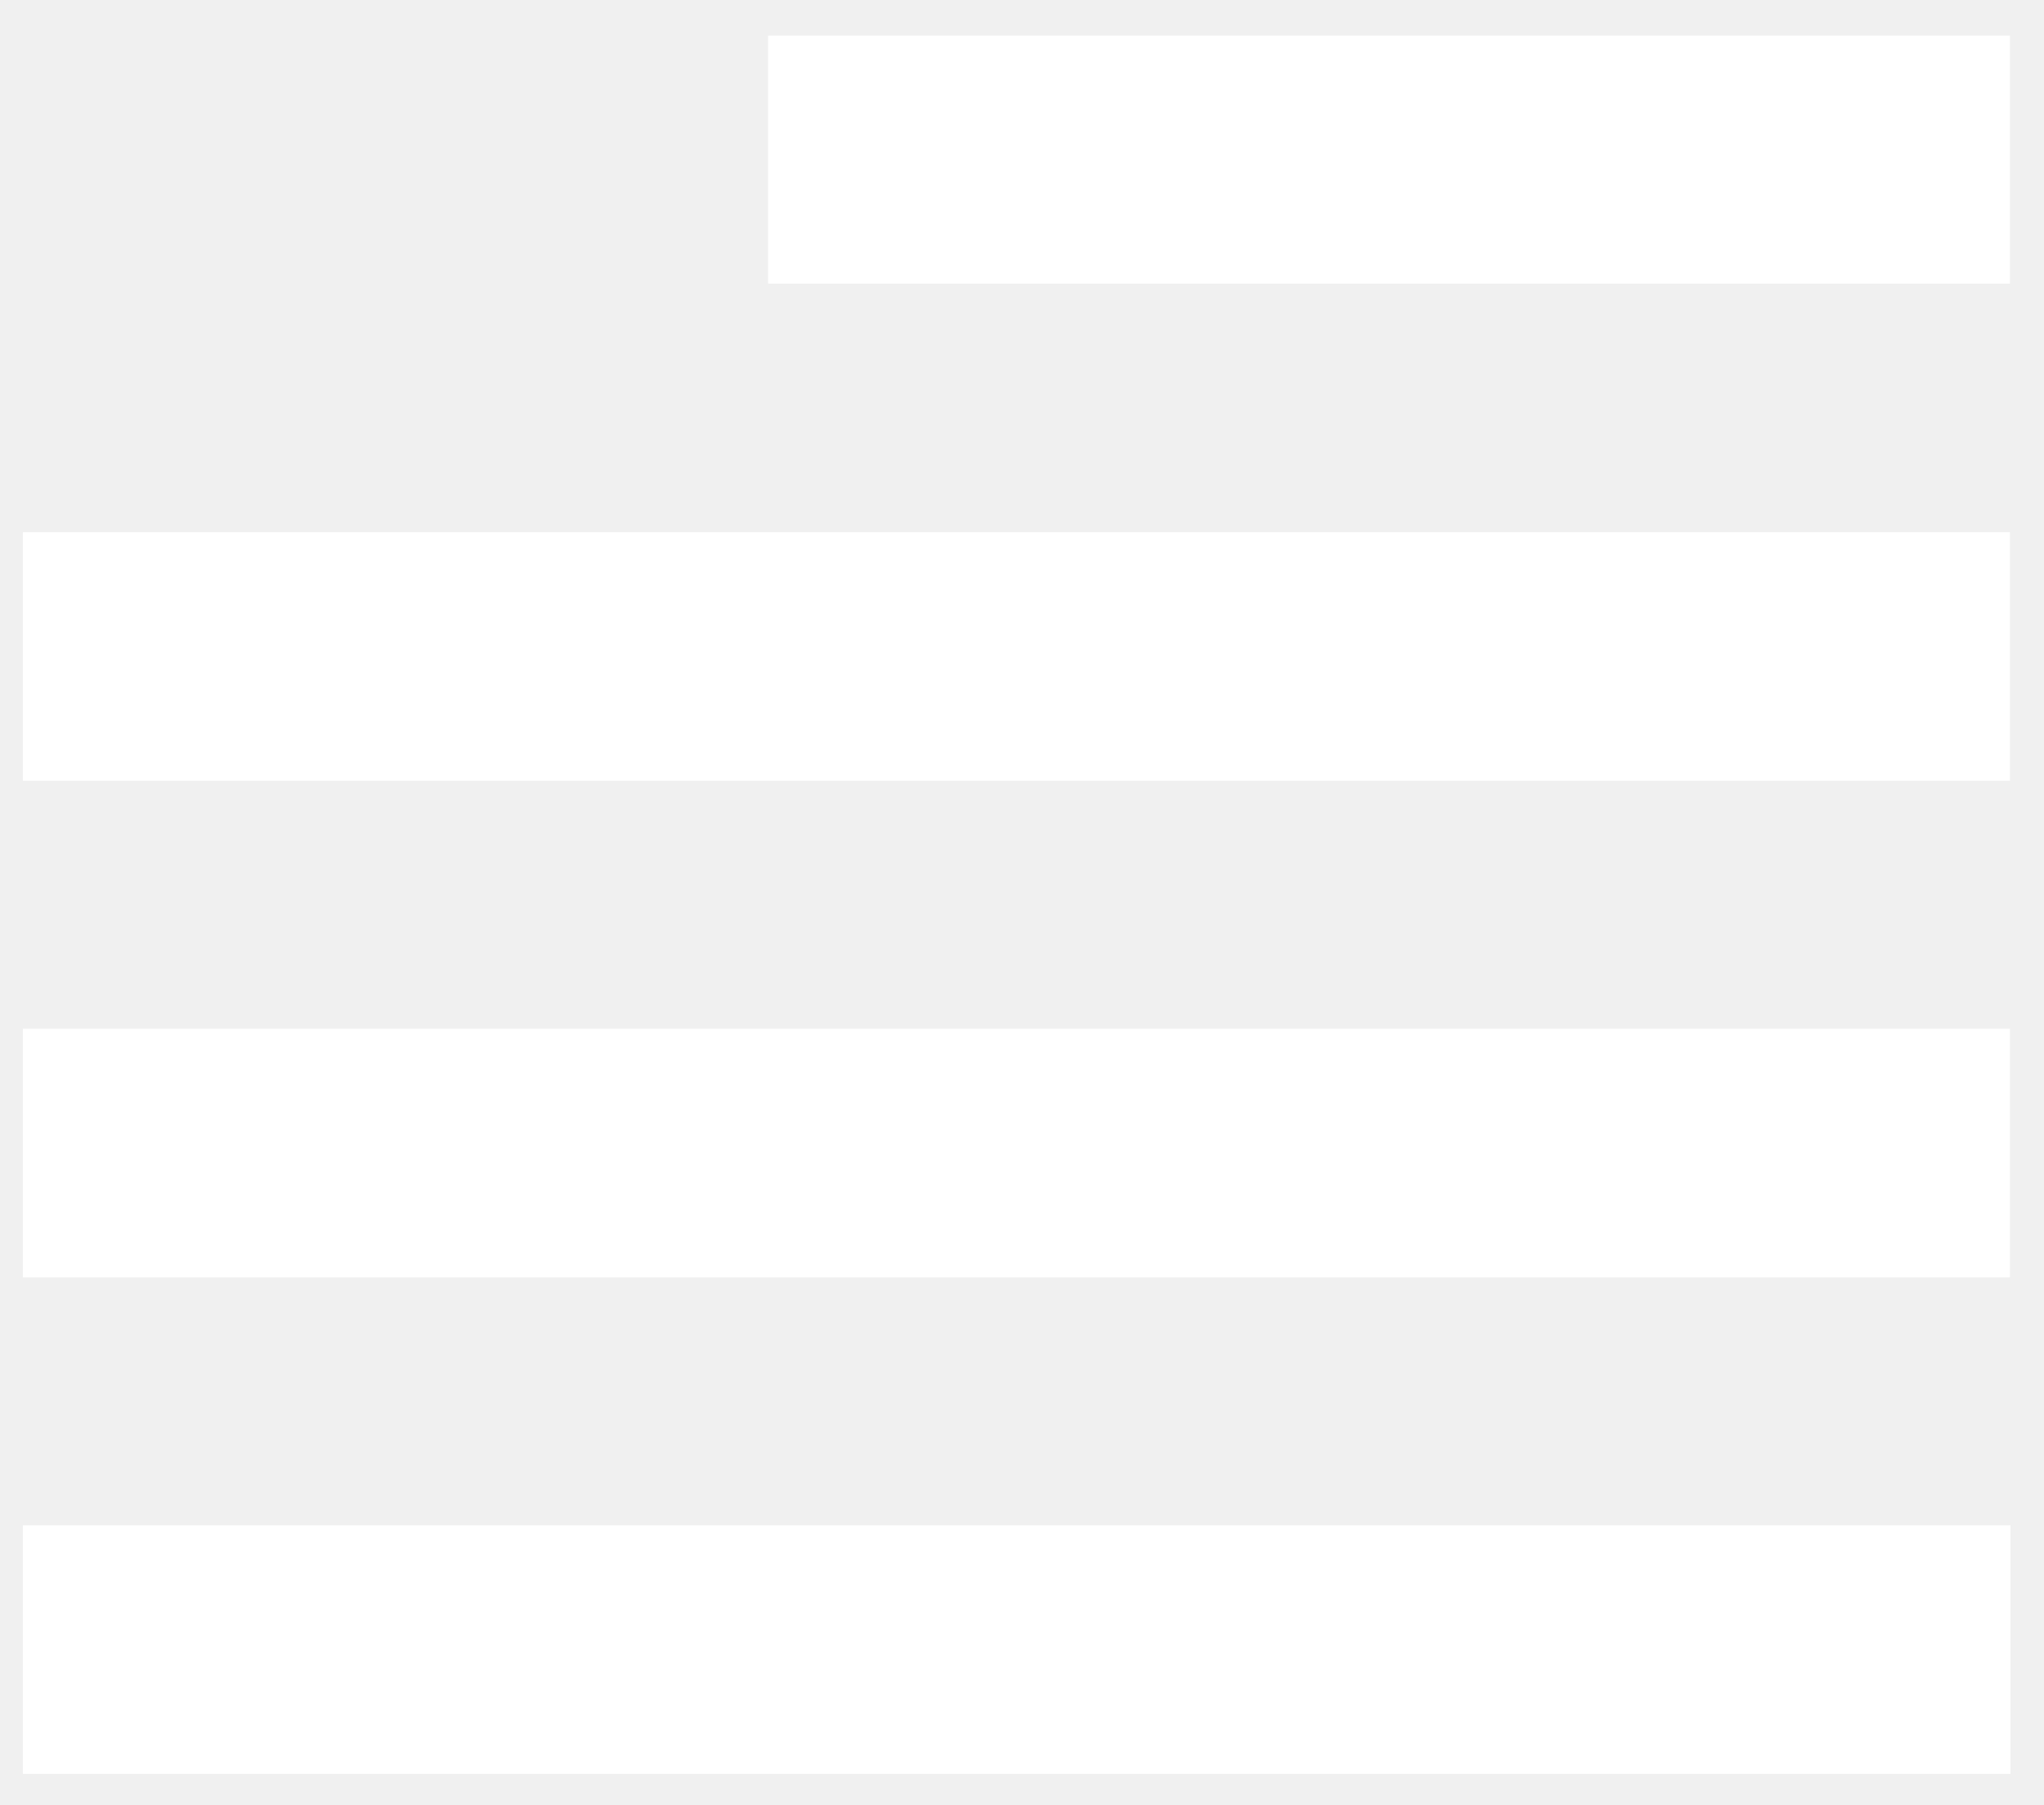
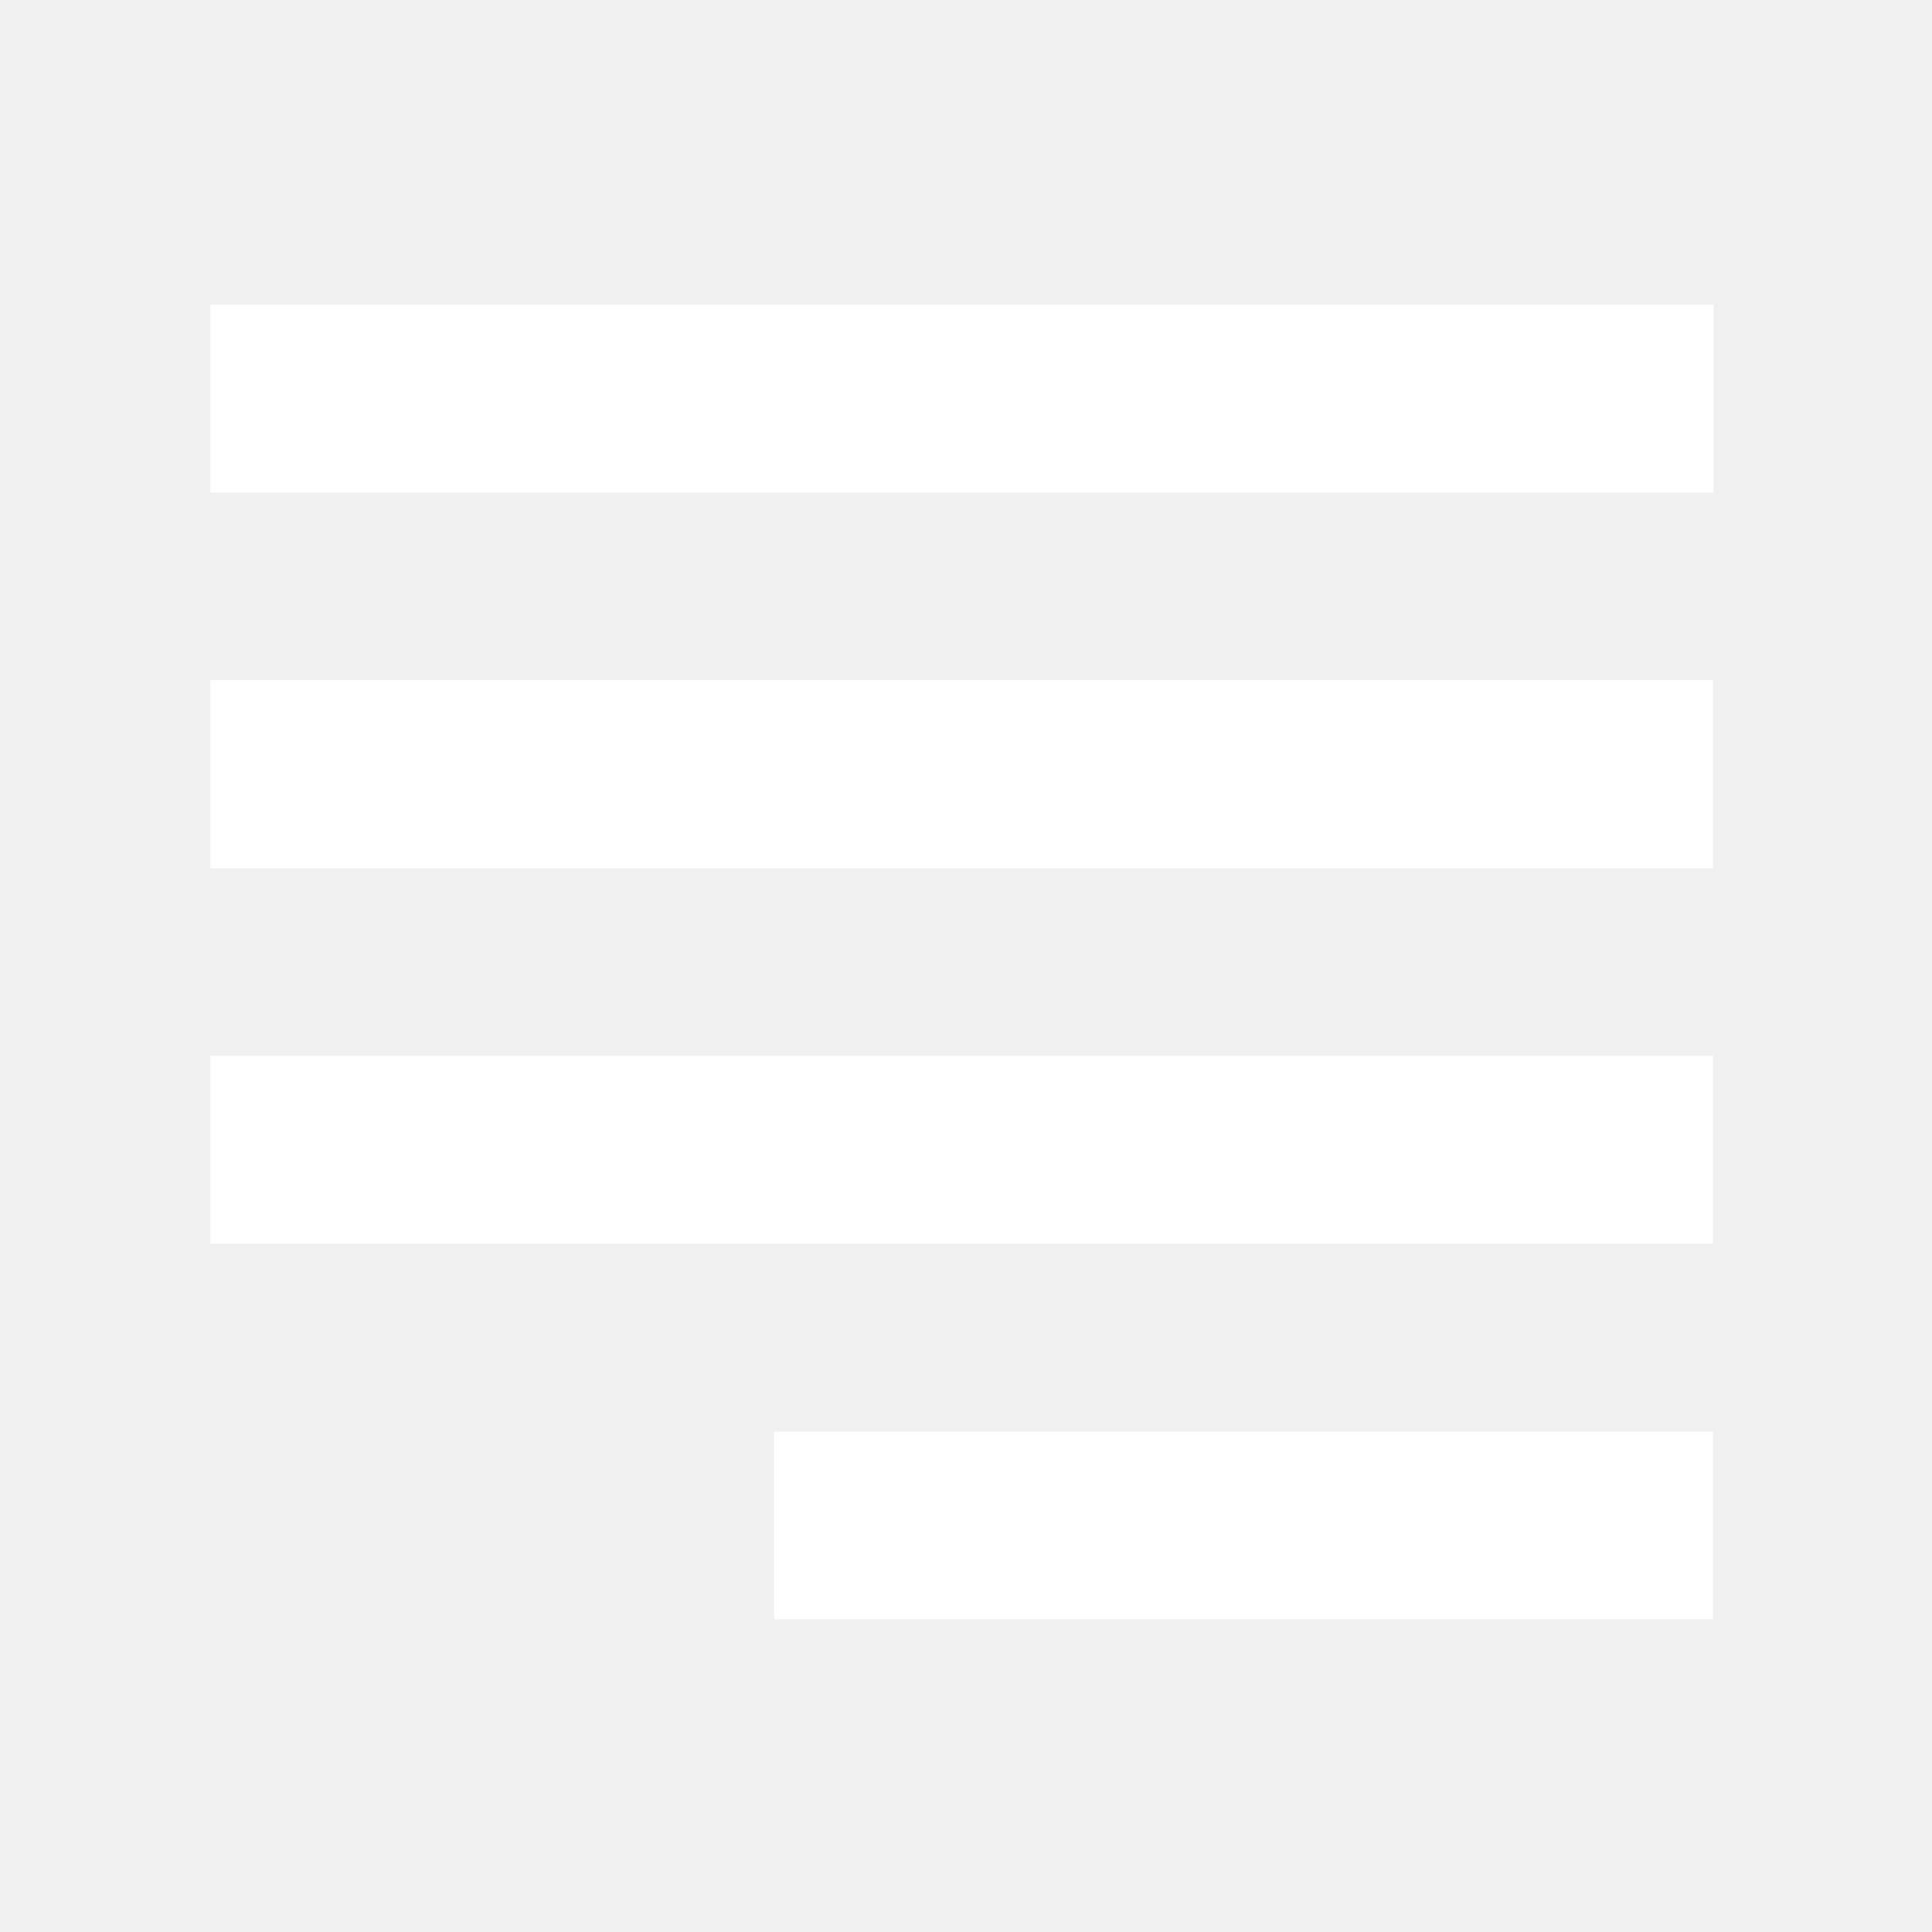
- <svg xmlns="http://www.w3.org/2000/svg" version="1.1" id="Layer_1" x="0px" y="0px" viewBox="0 0 384 339" enable-background="new 0 0 384 339" xml:space="preserve">
-   <path fill="#FFFFFF" d="M144.3,53.3h233.3V6.7H144.3V53.3z M4.3,240h373.3v-46.7H4.3V240z M377.7,100H4.3v46.7h373.3V100z   M377.7,333.3v-46.7H4.3v46.7H377.7z" />
-   <path fill="none" d="M-255,257h560v560h-560V257z" />
+ <svg xmlns="http://www.w3.org/2000/svg" version="1.1" id="Layer_1" x="0px" y="0px" viewBox="0 0 480 480" enable-background="new 0 0 480 480" xml:space="preserve">
+   <path fill="#FFFFFF" d="M192.3,402.3h233.3v-46.6H192.3V402.3z M52.3,215.7h373.3V169H52.3V215.7z M425.6,309v-46.7H52.3V309h373.4  H425.6z M52.3,75.7v46.7h373.4V75.7H52.3z" />
</svg>
